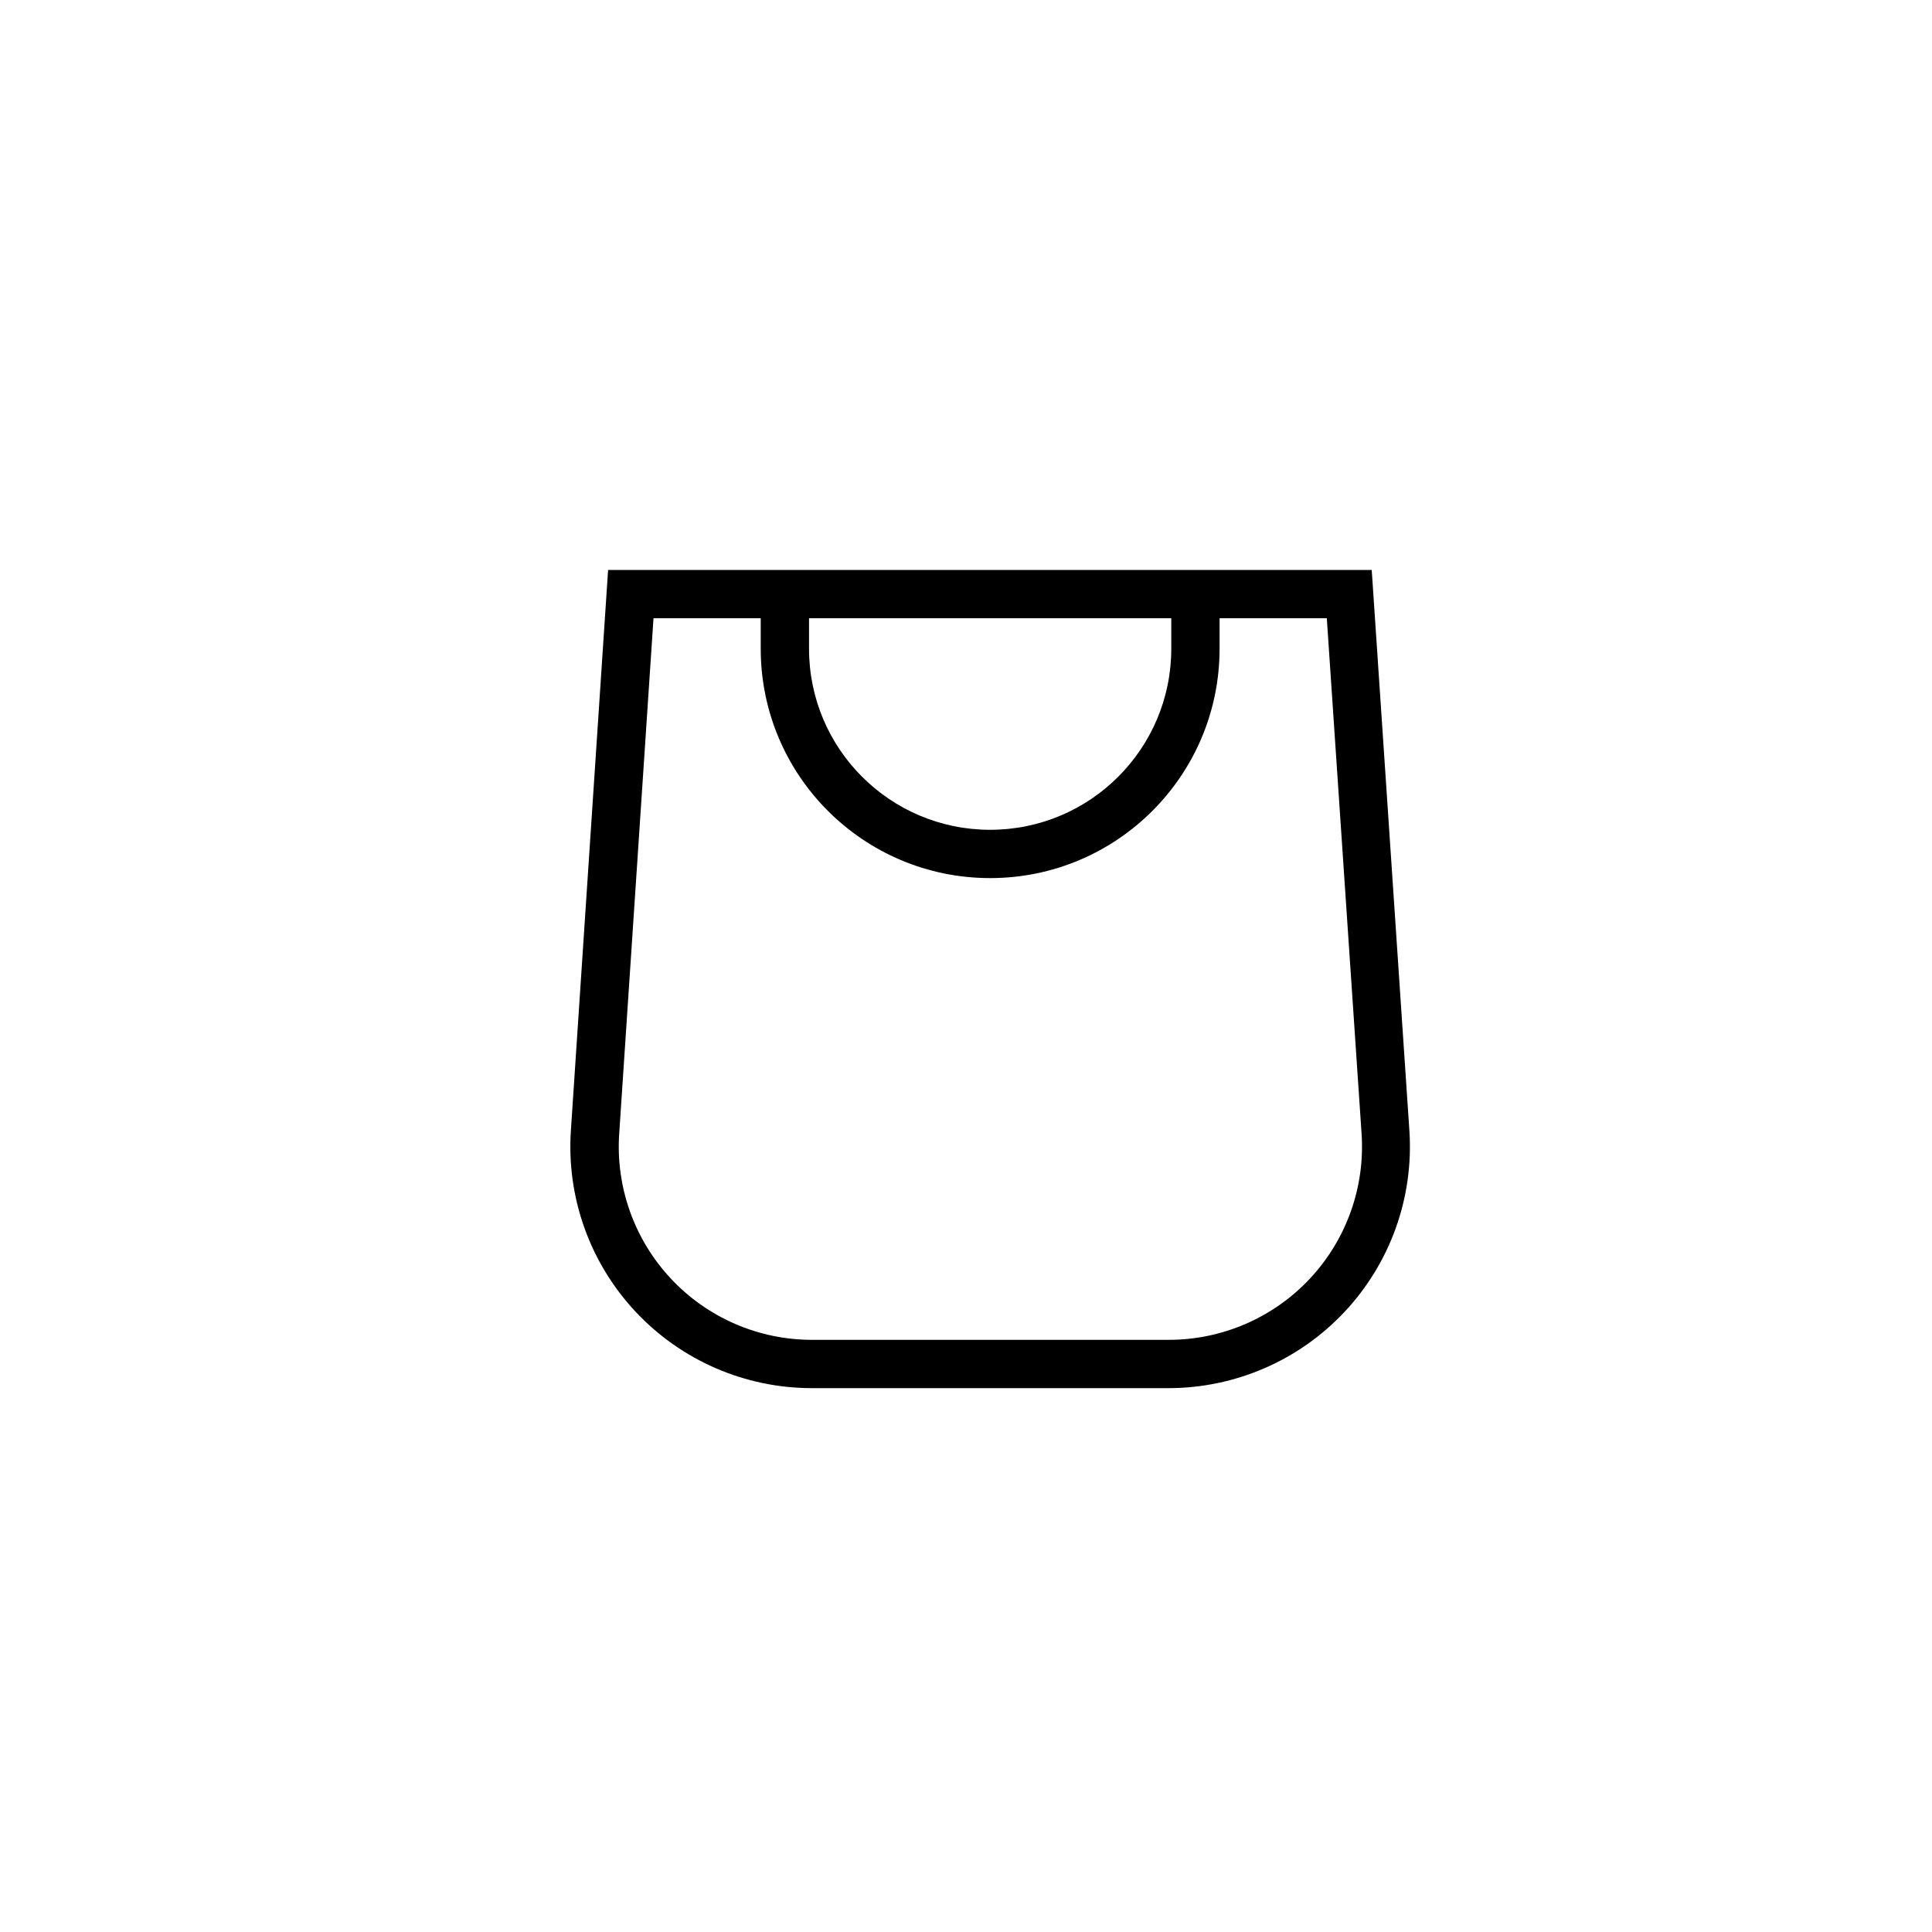
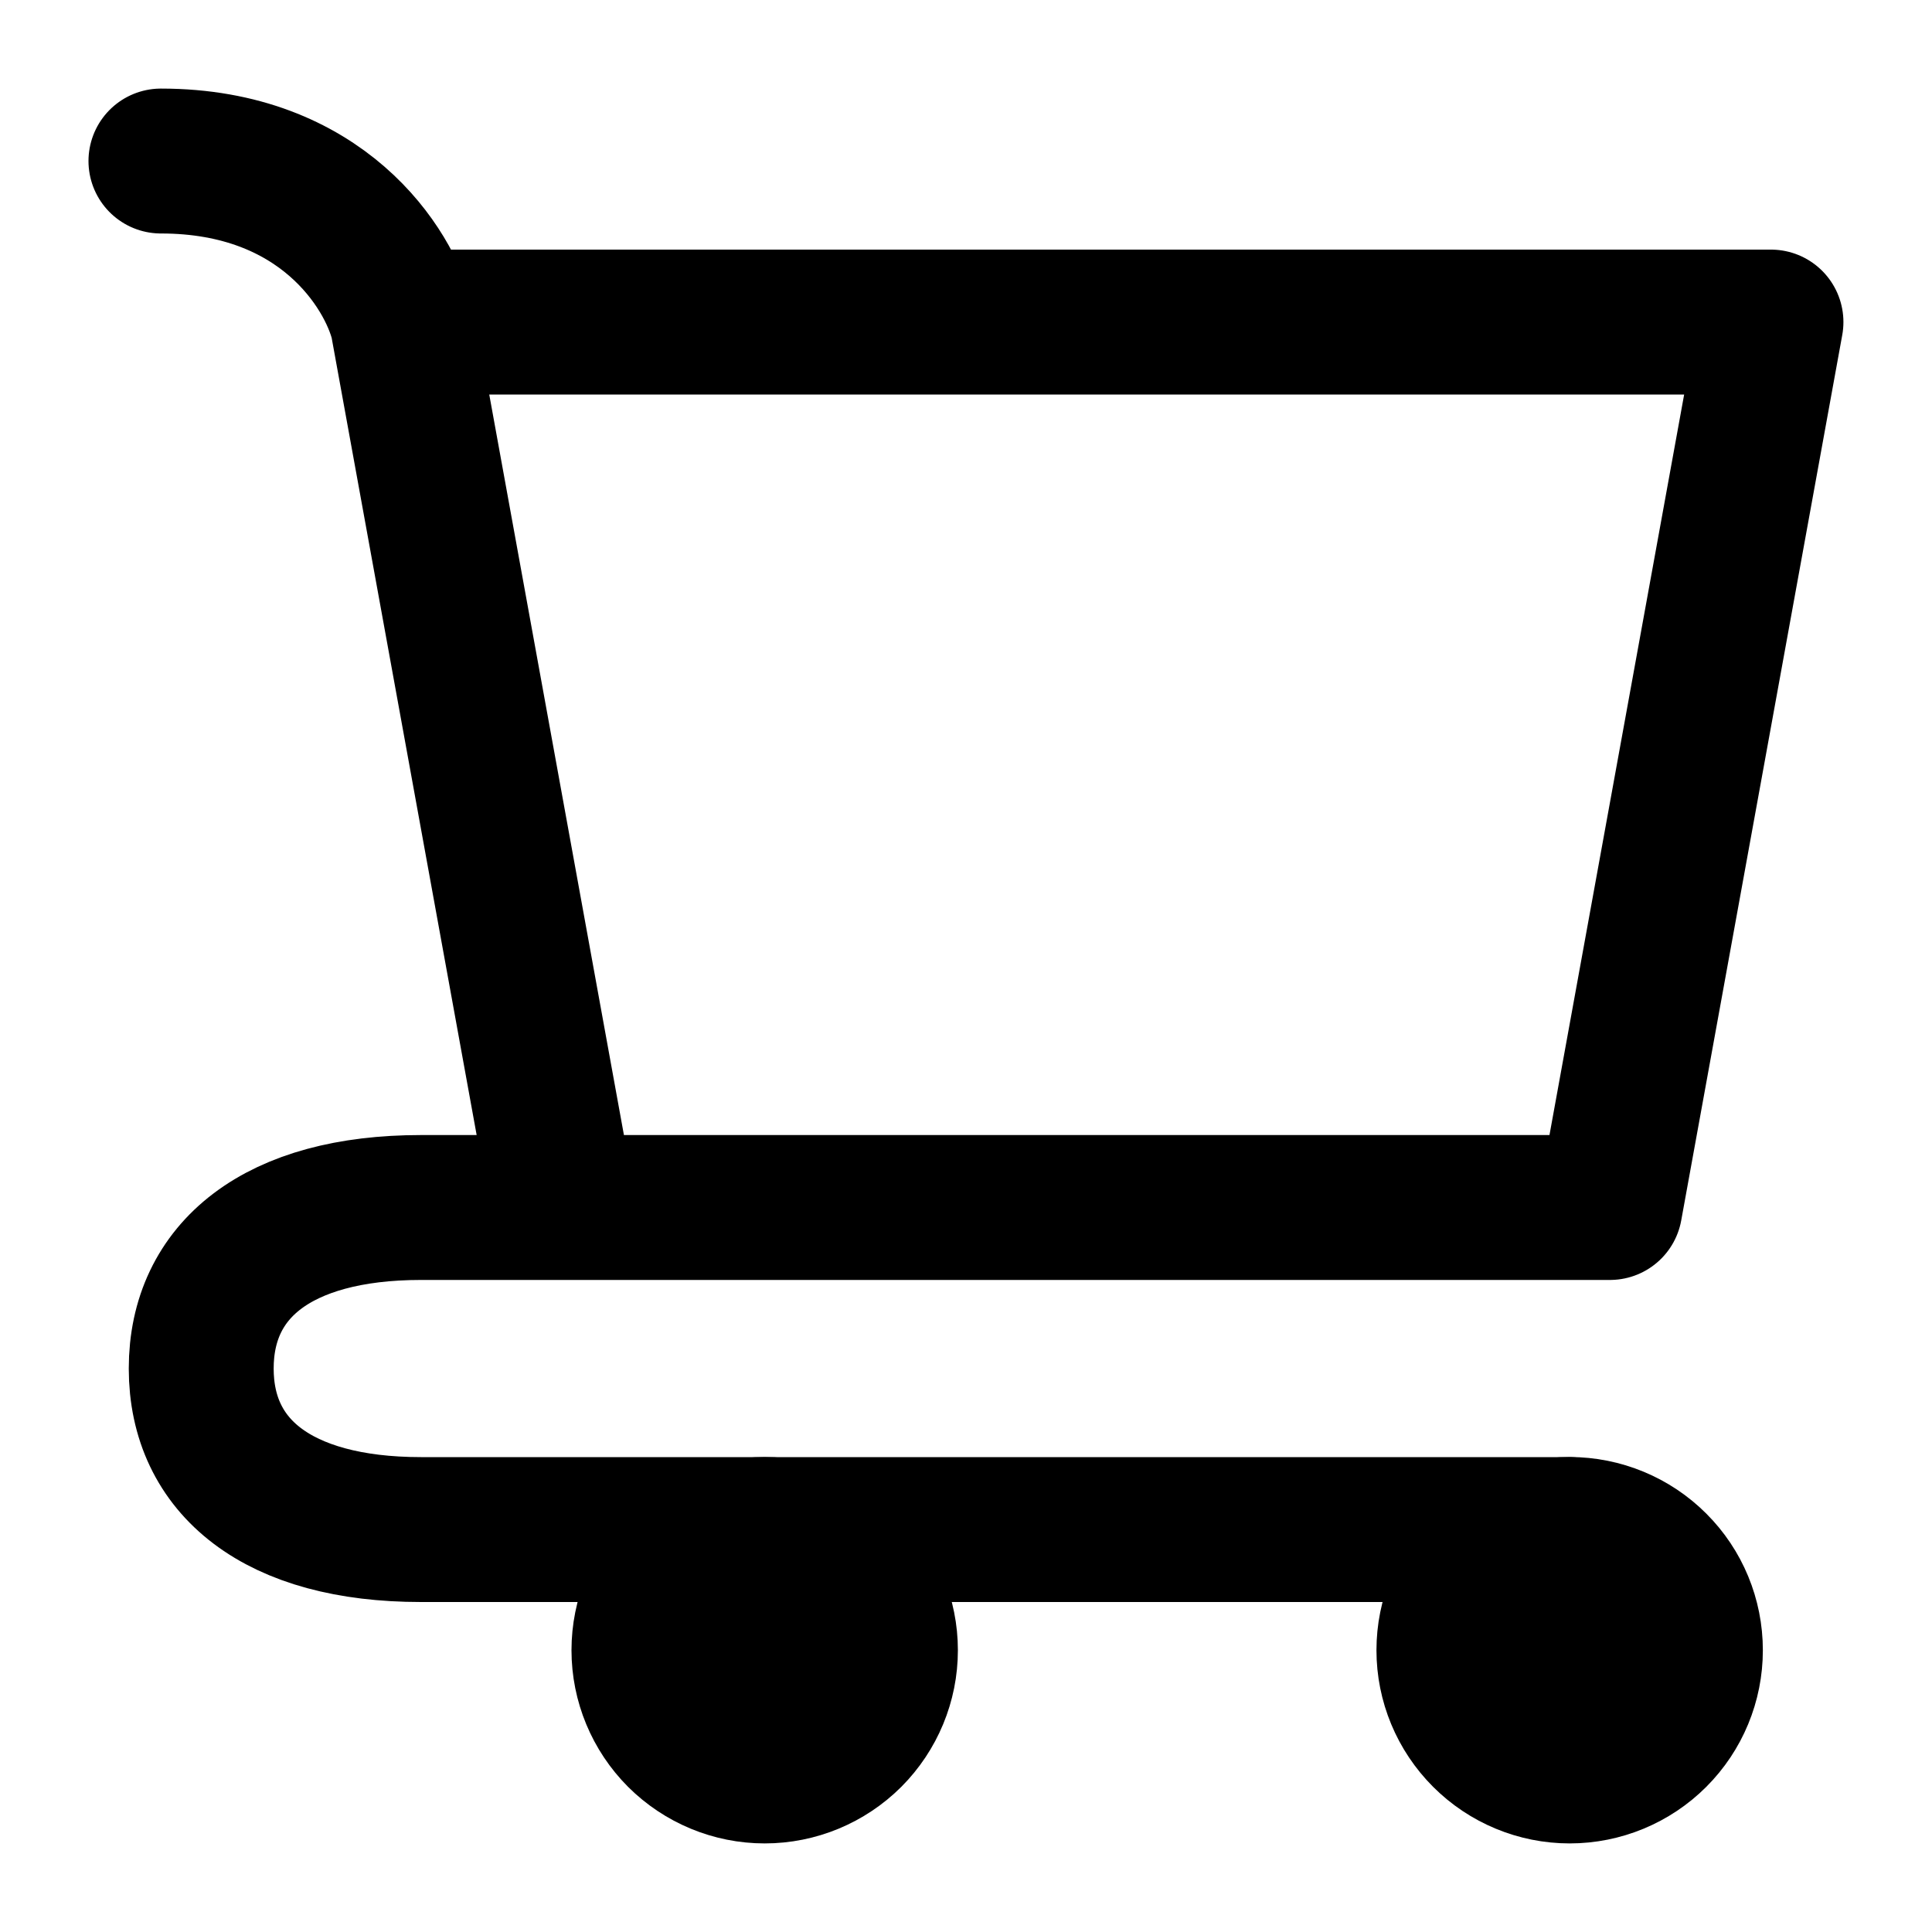
- <svg xmlns="http://www.w3.org/2000/svg" fill="none" class="icon icon-cart-empty" viewBox="0 0 40 40">
-   <path fill="currentColor" fill-rule="evenodd" d="M15.75 11.8h-3.16l-.77 11.6a5 5 0 0 0 4.99 5.34h7.38a5 5 0 0 0 4.99-5.33L28.4 11.8zm0 1h-2.22l-.71 10.67a4 4 0 0 0 3.99 4.27h7.38a4 4 0 0 0 4-4.27l-.72-10.67h-2.22v.63a4.75 4.75 0 1 1-9.5 0zm8.5 0h-7.5v.63a3.75 3.75 0 1 0 7.5 0z" />
+ <svg xmlns="http://www.w3.org/2000/svg" fill="none" class="icon icon-cart-empty" viewBox="0 0 20 20">
+   <path fill="currentColor" stroke="currentColor" stroke-width="1.5" stroke-linecap="round" stroke-linejoin="round" d="M16.249 18.333C16.581 18.333 16.899 18.201 17.133 17.967C17.368 17.732 17.499 17.415 17.499 17.083C17.499 16.751 17.368 16.433 17.133 16.199C16.899 15.965 16.581 15.833 16.249 15.833C15.918 15.833 15.6 15.965 15.366 16.199C15.131 16.433 14.999 16.751 14.999 17.083C14.999 17.415 15.131 17.732 15.366 17.967C15.6 18.201 15.918 18.333 16.249 18.333ZM7.916 18.333C8.248 18.333 8.565 18.201 8.8 17.967C9.034 17.732 9.166 17.415 9.166 17.083C9.166 16.751 9.034 16.433 8.8 16.199C8.565 15.965 8.248 15.833 7.916 15.833C7.585 15.833 7.267 15.965 7.032 16.199C6.798 16.433 6.666 16.751 6.666 17.083C6.666 17.415 6.798 17.732 7.032 17.967C7.267 18.201 7.585 18.333 7.916 18.333Z" />
+   <path stroke="currentColor" stroke-width="1.5" stroke-linecap="round" stroke-linejoin="round" d="M16.666 12.5H5.833L4.166 3.334H18.333L16.666 12.5ZM4.166 3.334C4.027 2.778 3.333 1.667 1.666 1.667M16.666 12.5H4.358C2.871 12.5 2.083 13.151 2.083 14.167C2.083 15.183 2.871 15.834 4.358 15.834H16.249" />
</svg>
